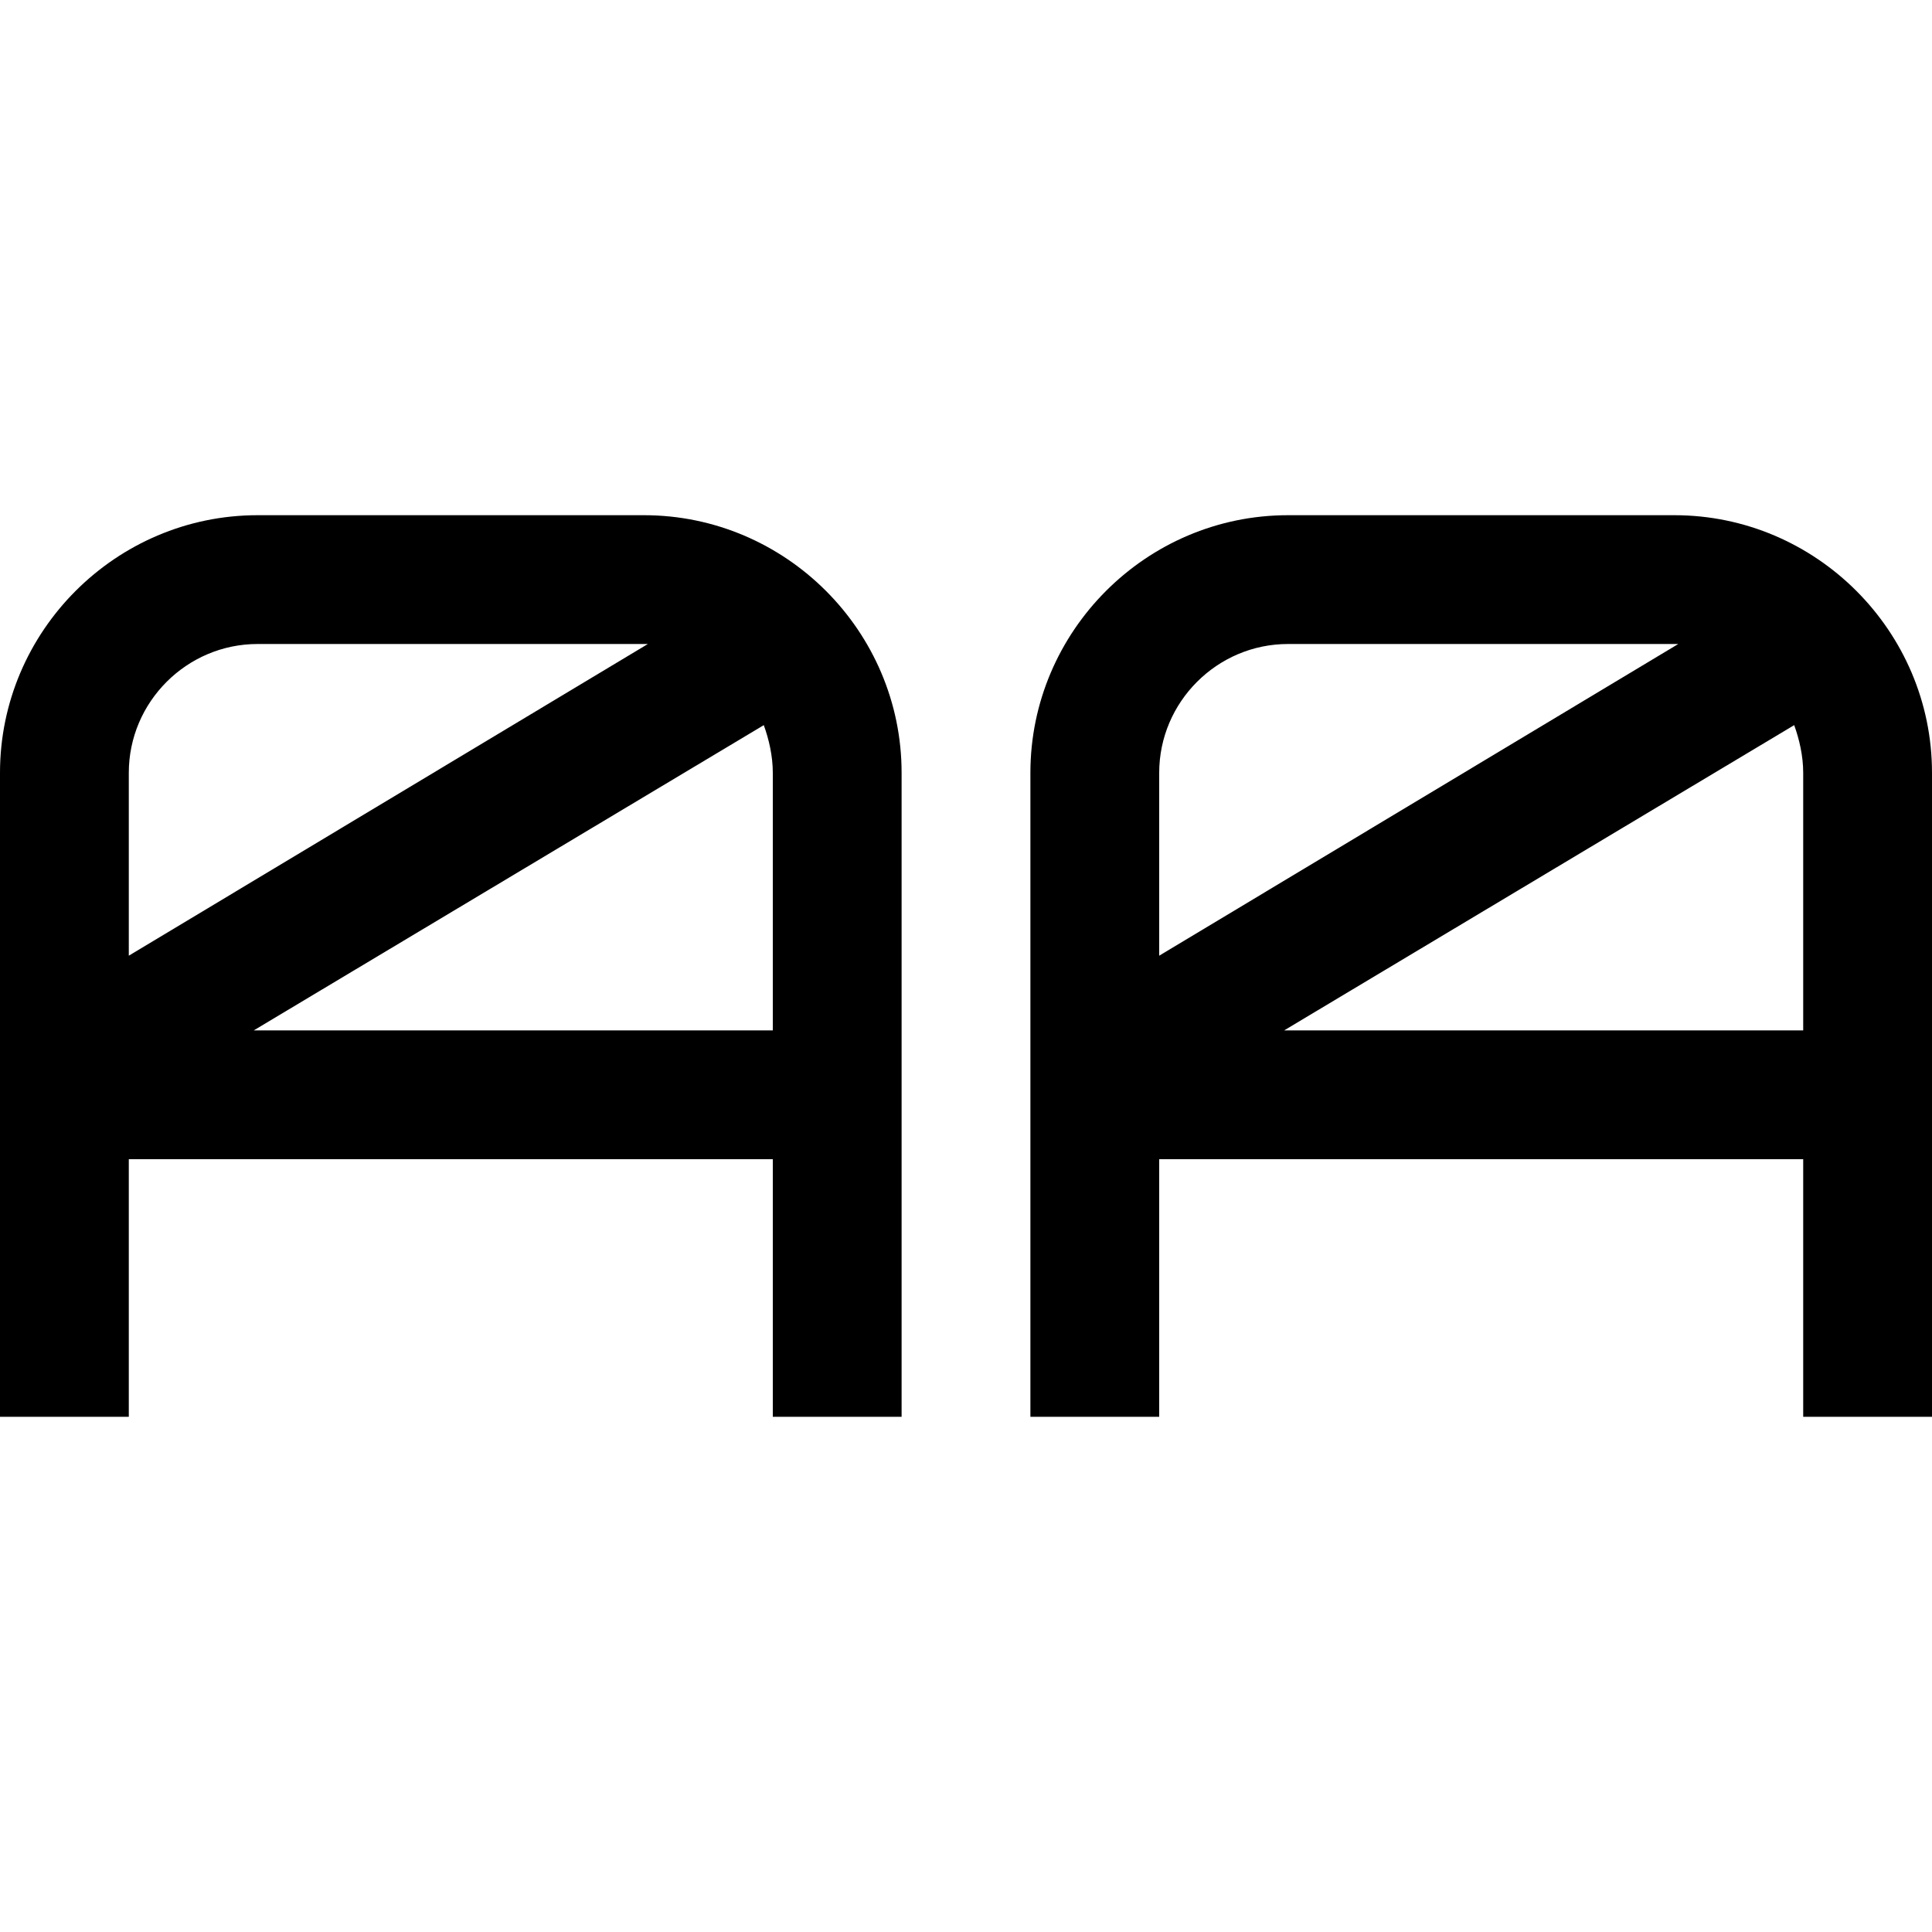
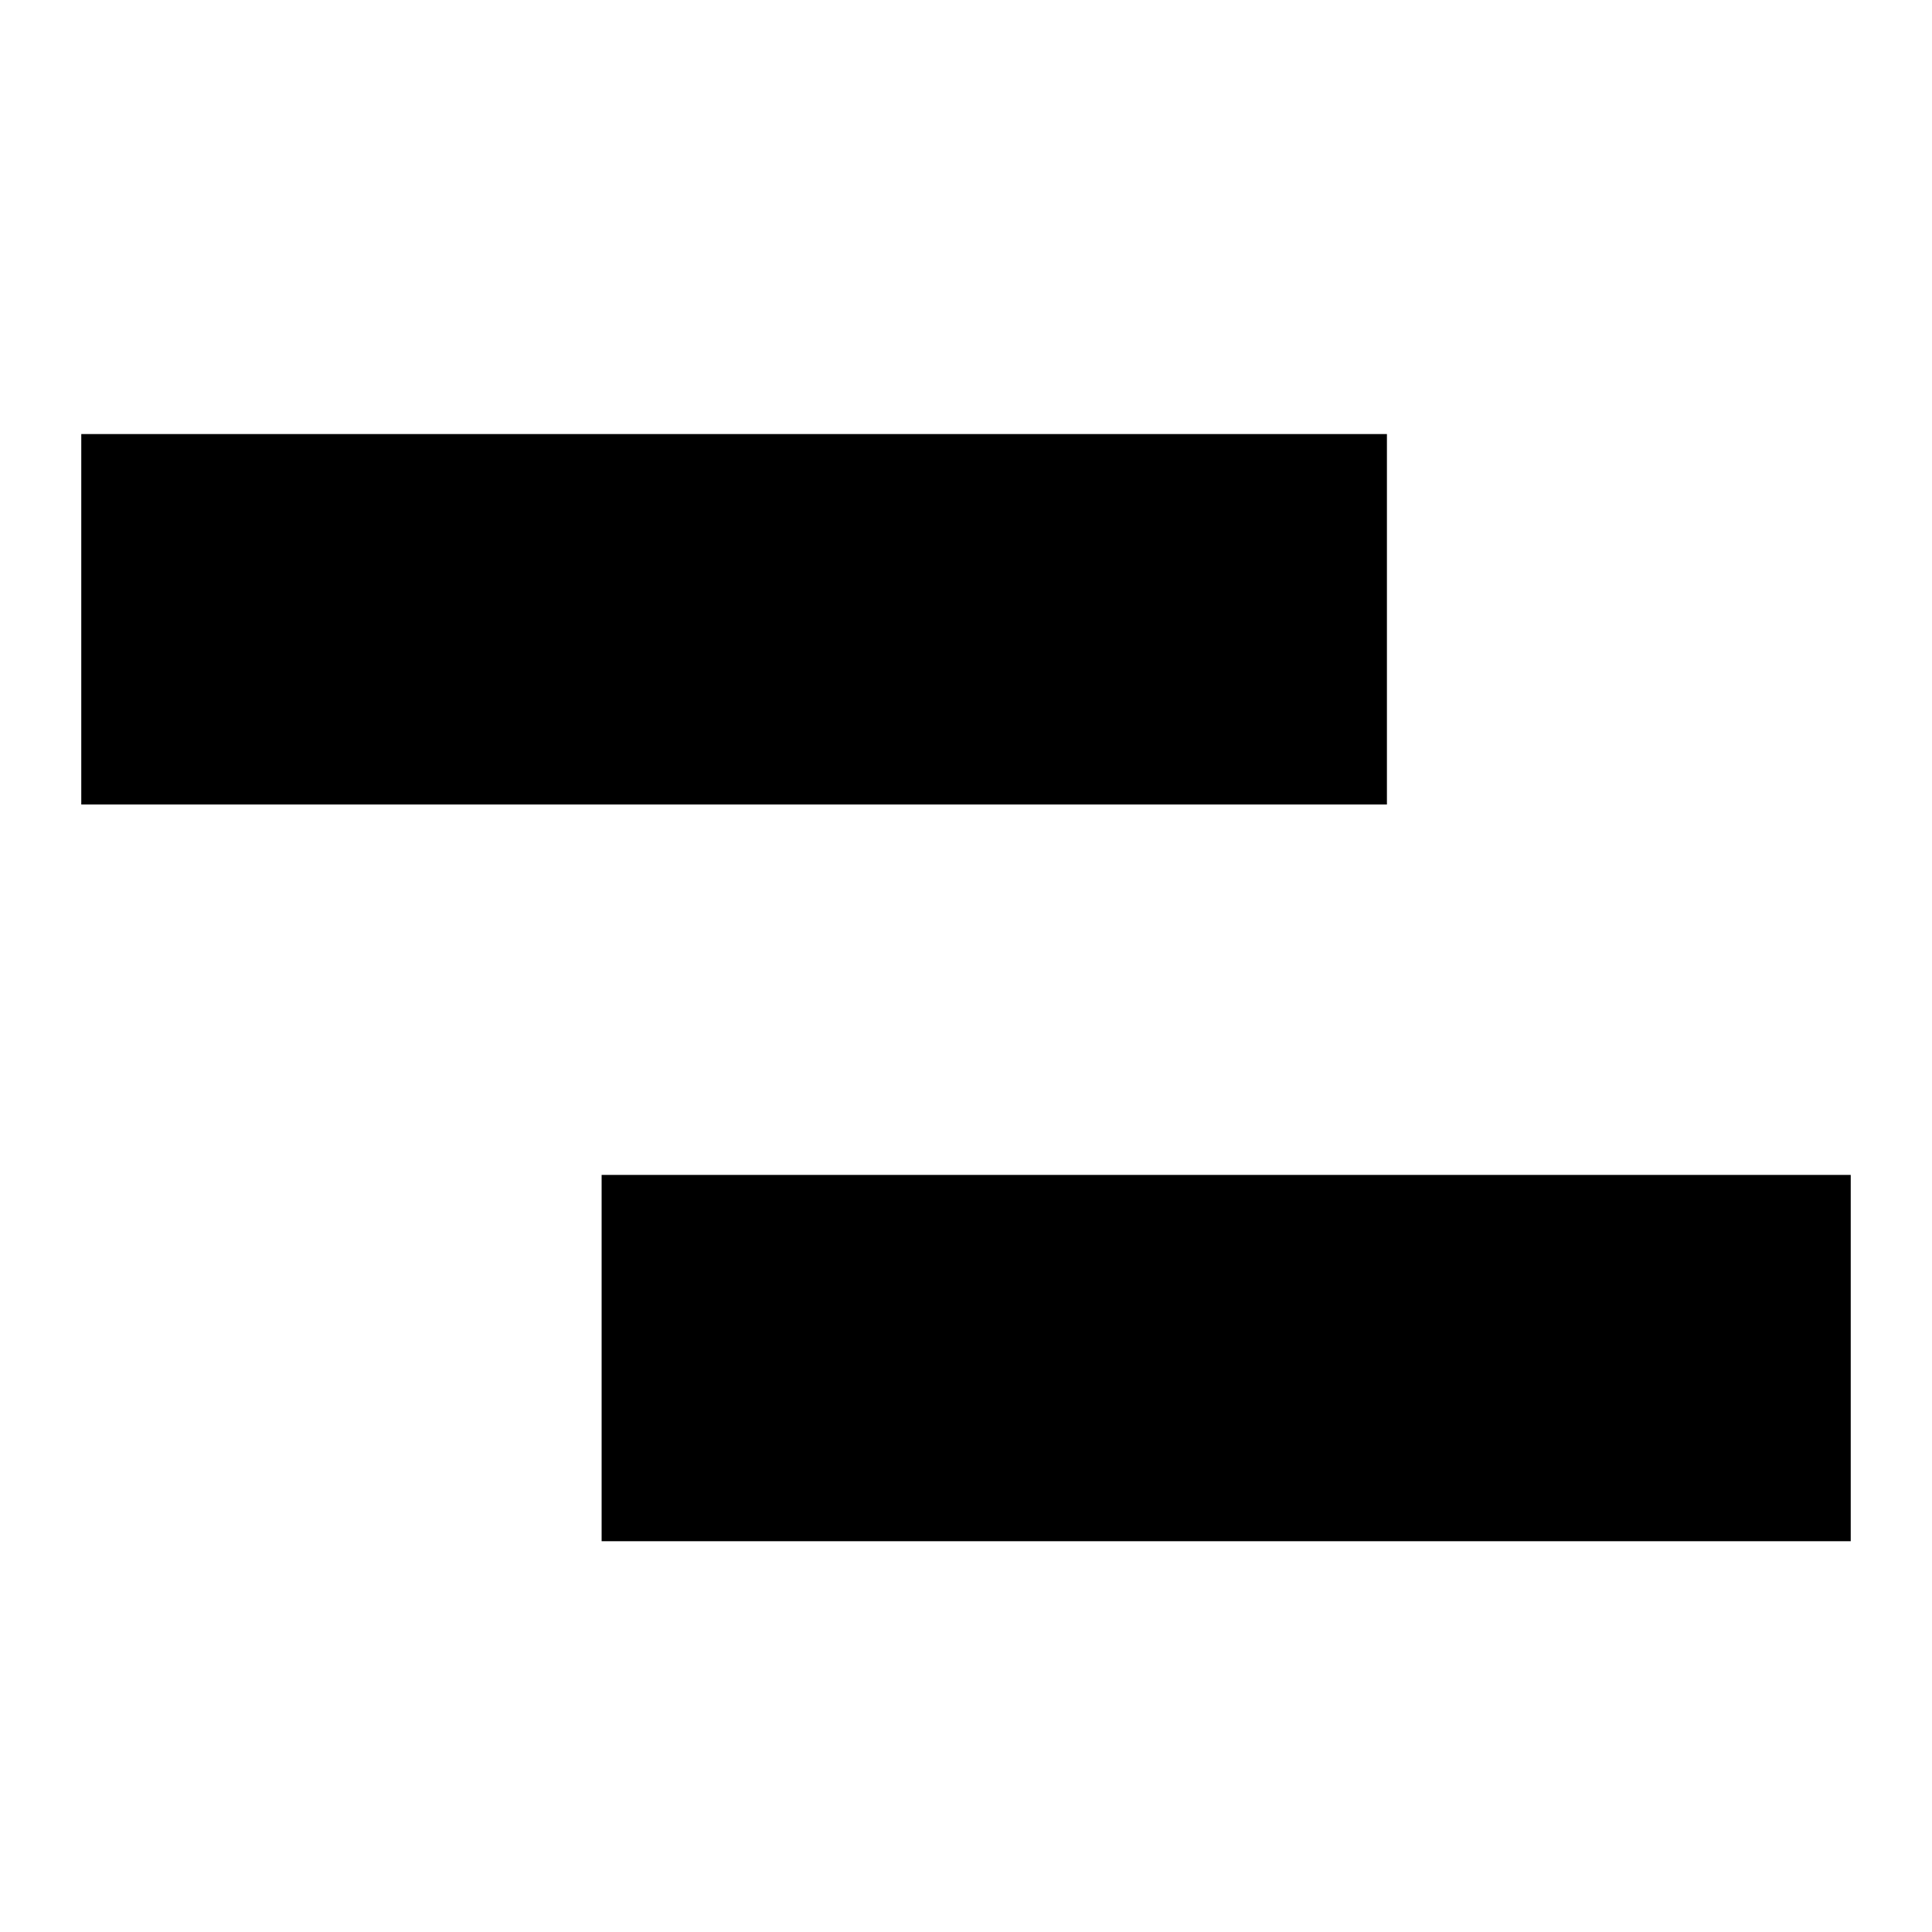
- <svg xmlns="http://www.w3.org/2000/svg" viewBox="0 0 15 15" version="1.1">
-   <path d="M1.97 8L6 8L6 6C6 5.87 5.97 5.74 5.93 5.63L1.97 8L1.97 8ZM5.03 5C5.02 5 5.01 5 5 5L2 5C1.45 5 1 5.45 1 6L1 7.42L5.03 5L5.03 5ZM9.97 8L14 8L14 6C14 5.87 13.97 5.74 13.93 5.63L9.97 8L9.97 8ZM13.03 5C13.02 5 13.01 5 13 5L10 5C9.45 5 9 5.45 9 6L9 7.42L13.03 5L13.03 5ZM6 9L1 9L1 11L0 11L0 6C0 4.9 0.9 4 2 4L5 4C6.1 4 7 4.9 7 6L7 11L6 11L6 9ZM14 9L9 9L9 11L8 11L8 6C8 4.9 8.9 4 10 4L13 4C14.1 4 15 4.9 15 6L15 11L14 11L14 9Z" />
+ <svg xmlns="http://www.w3.org/2000/svg" viewBox="0 0 15 15" version="1.1" id="svg9919">
+   <defs id="defs9923" />
+   <rect style="stroke-width:1.697" id="rect10042" width="10.137" height="2.876" x="0.631" y="3.37" />
+   <rect style="stroke-width:1.641" id="rect10042-3" width="9.698" height="2.844" x="4.671" y="9.122" />
</svg>
